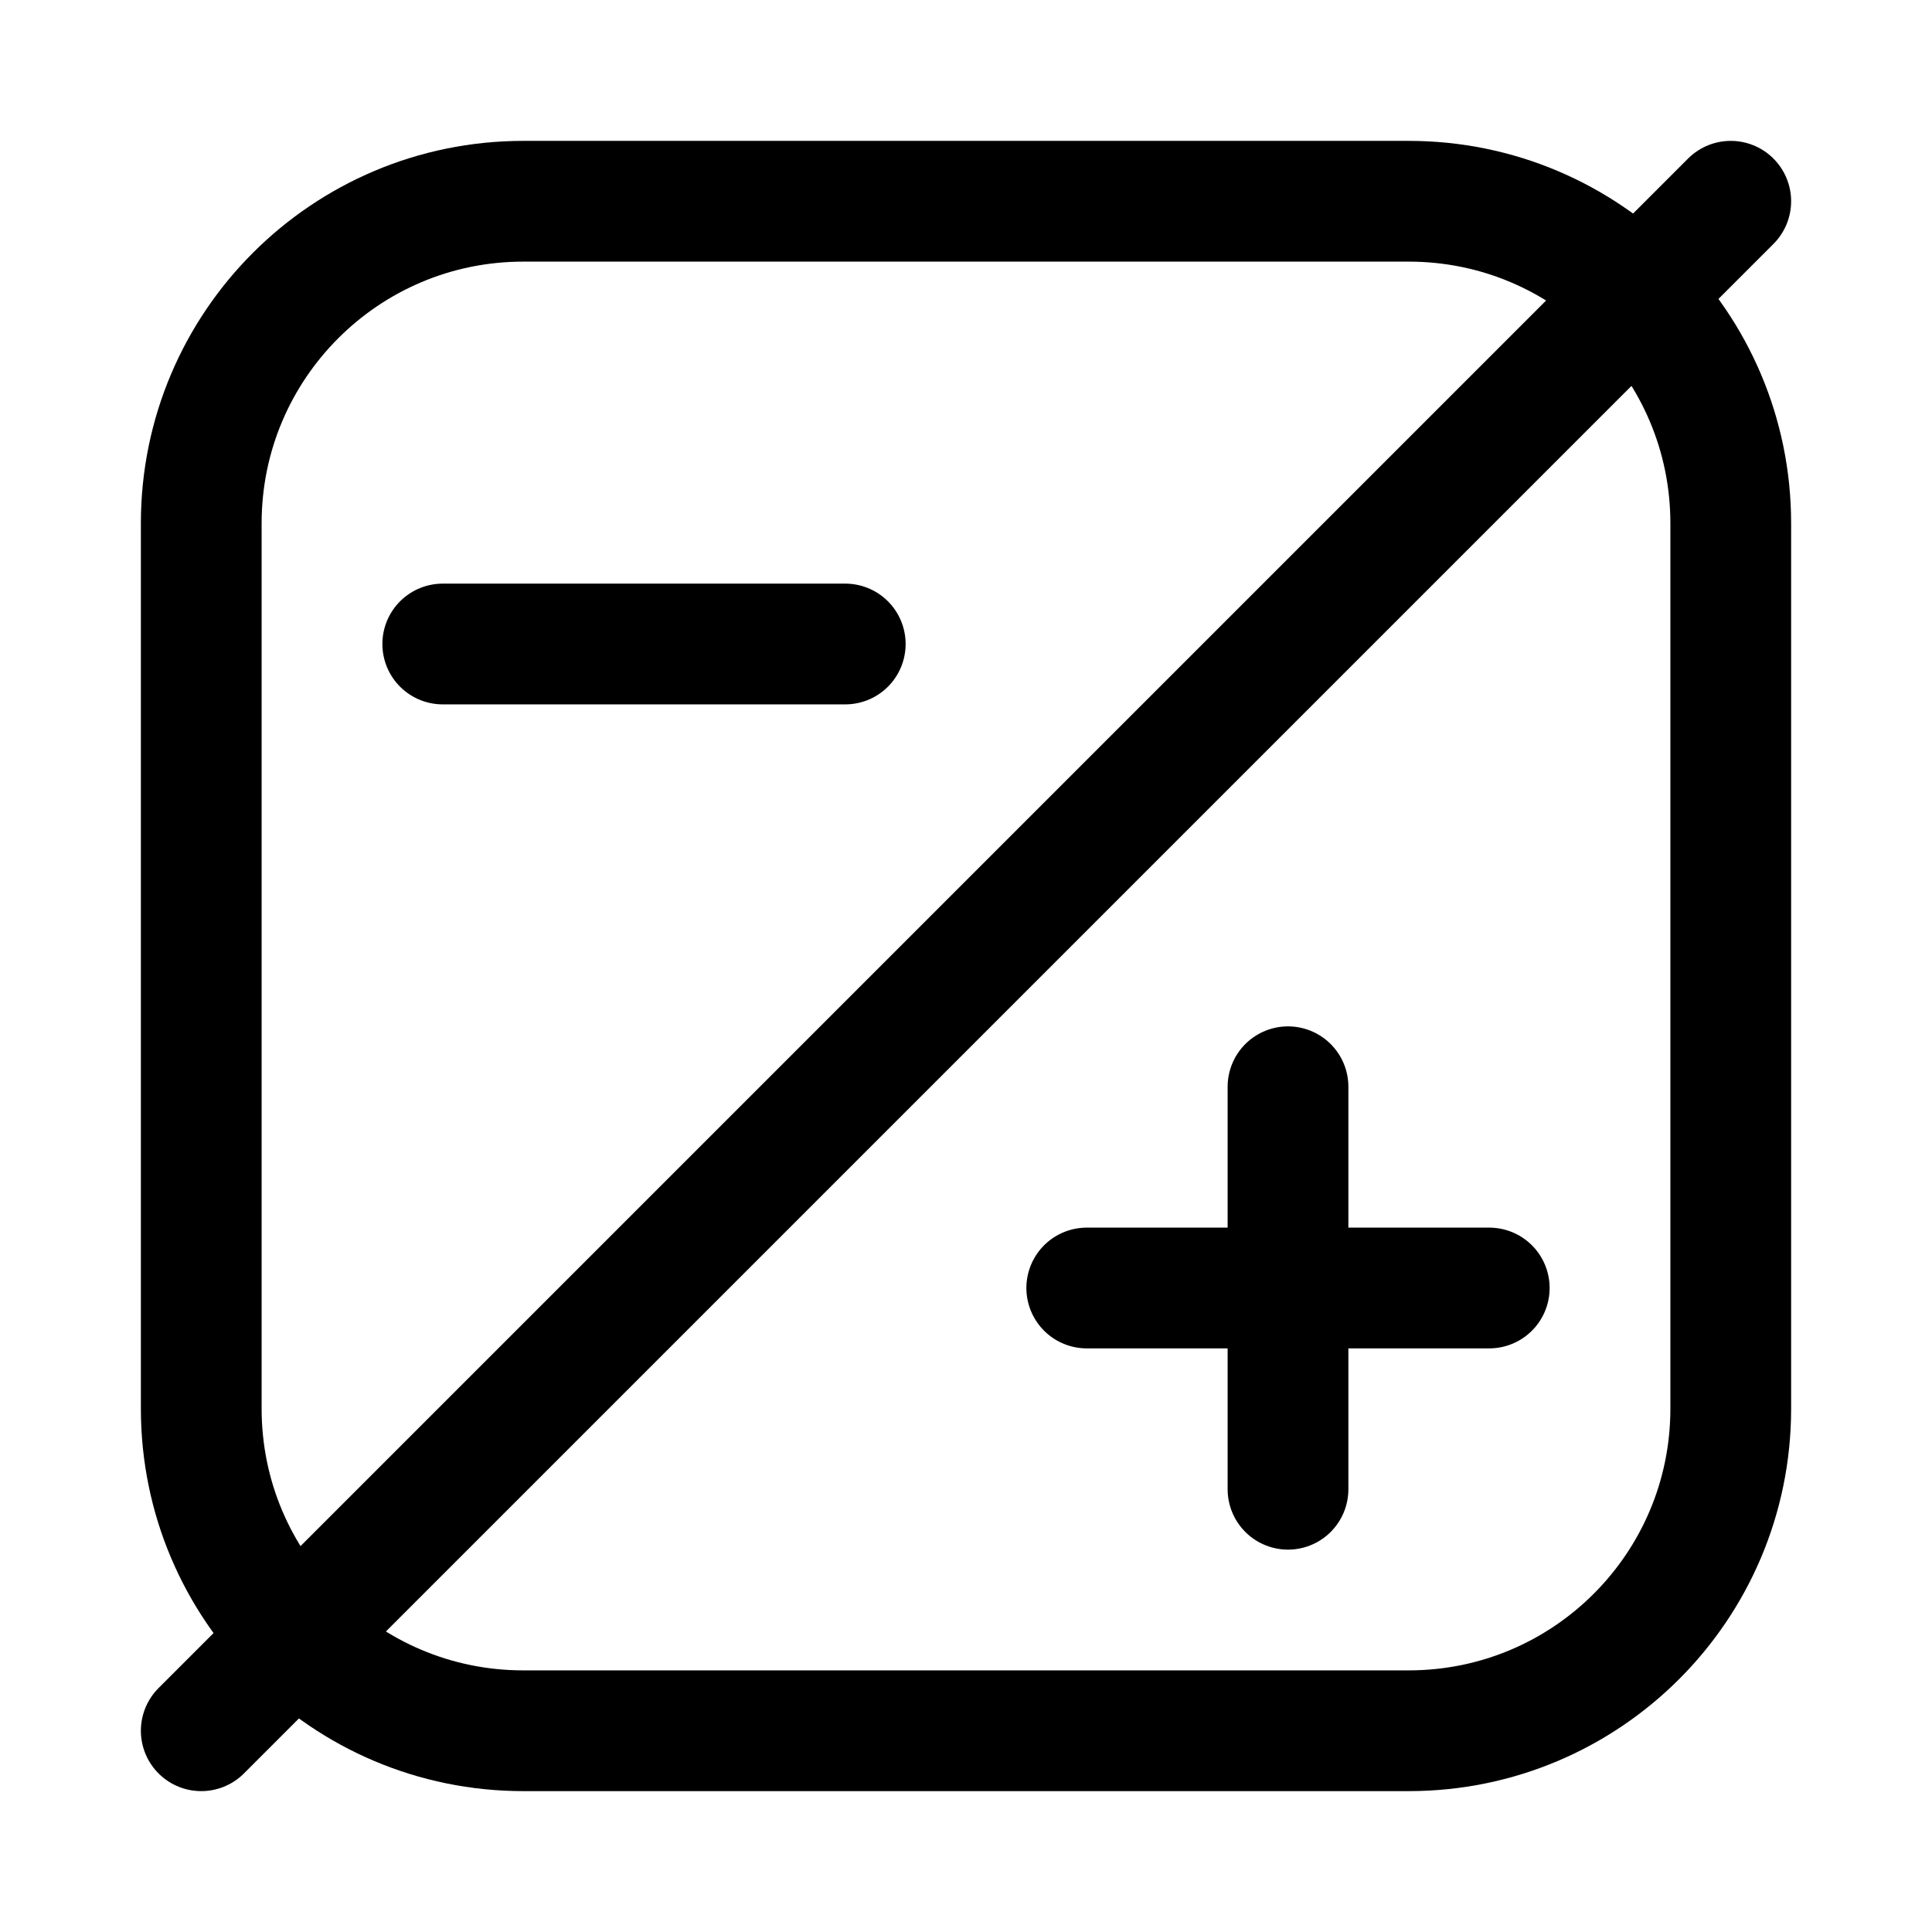
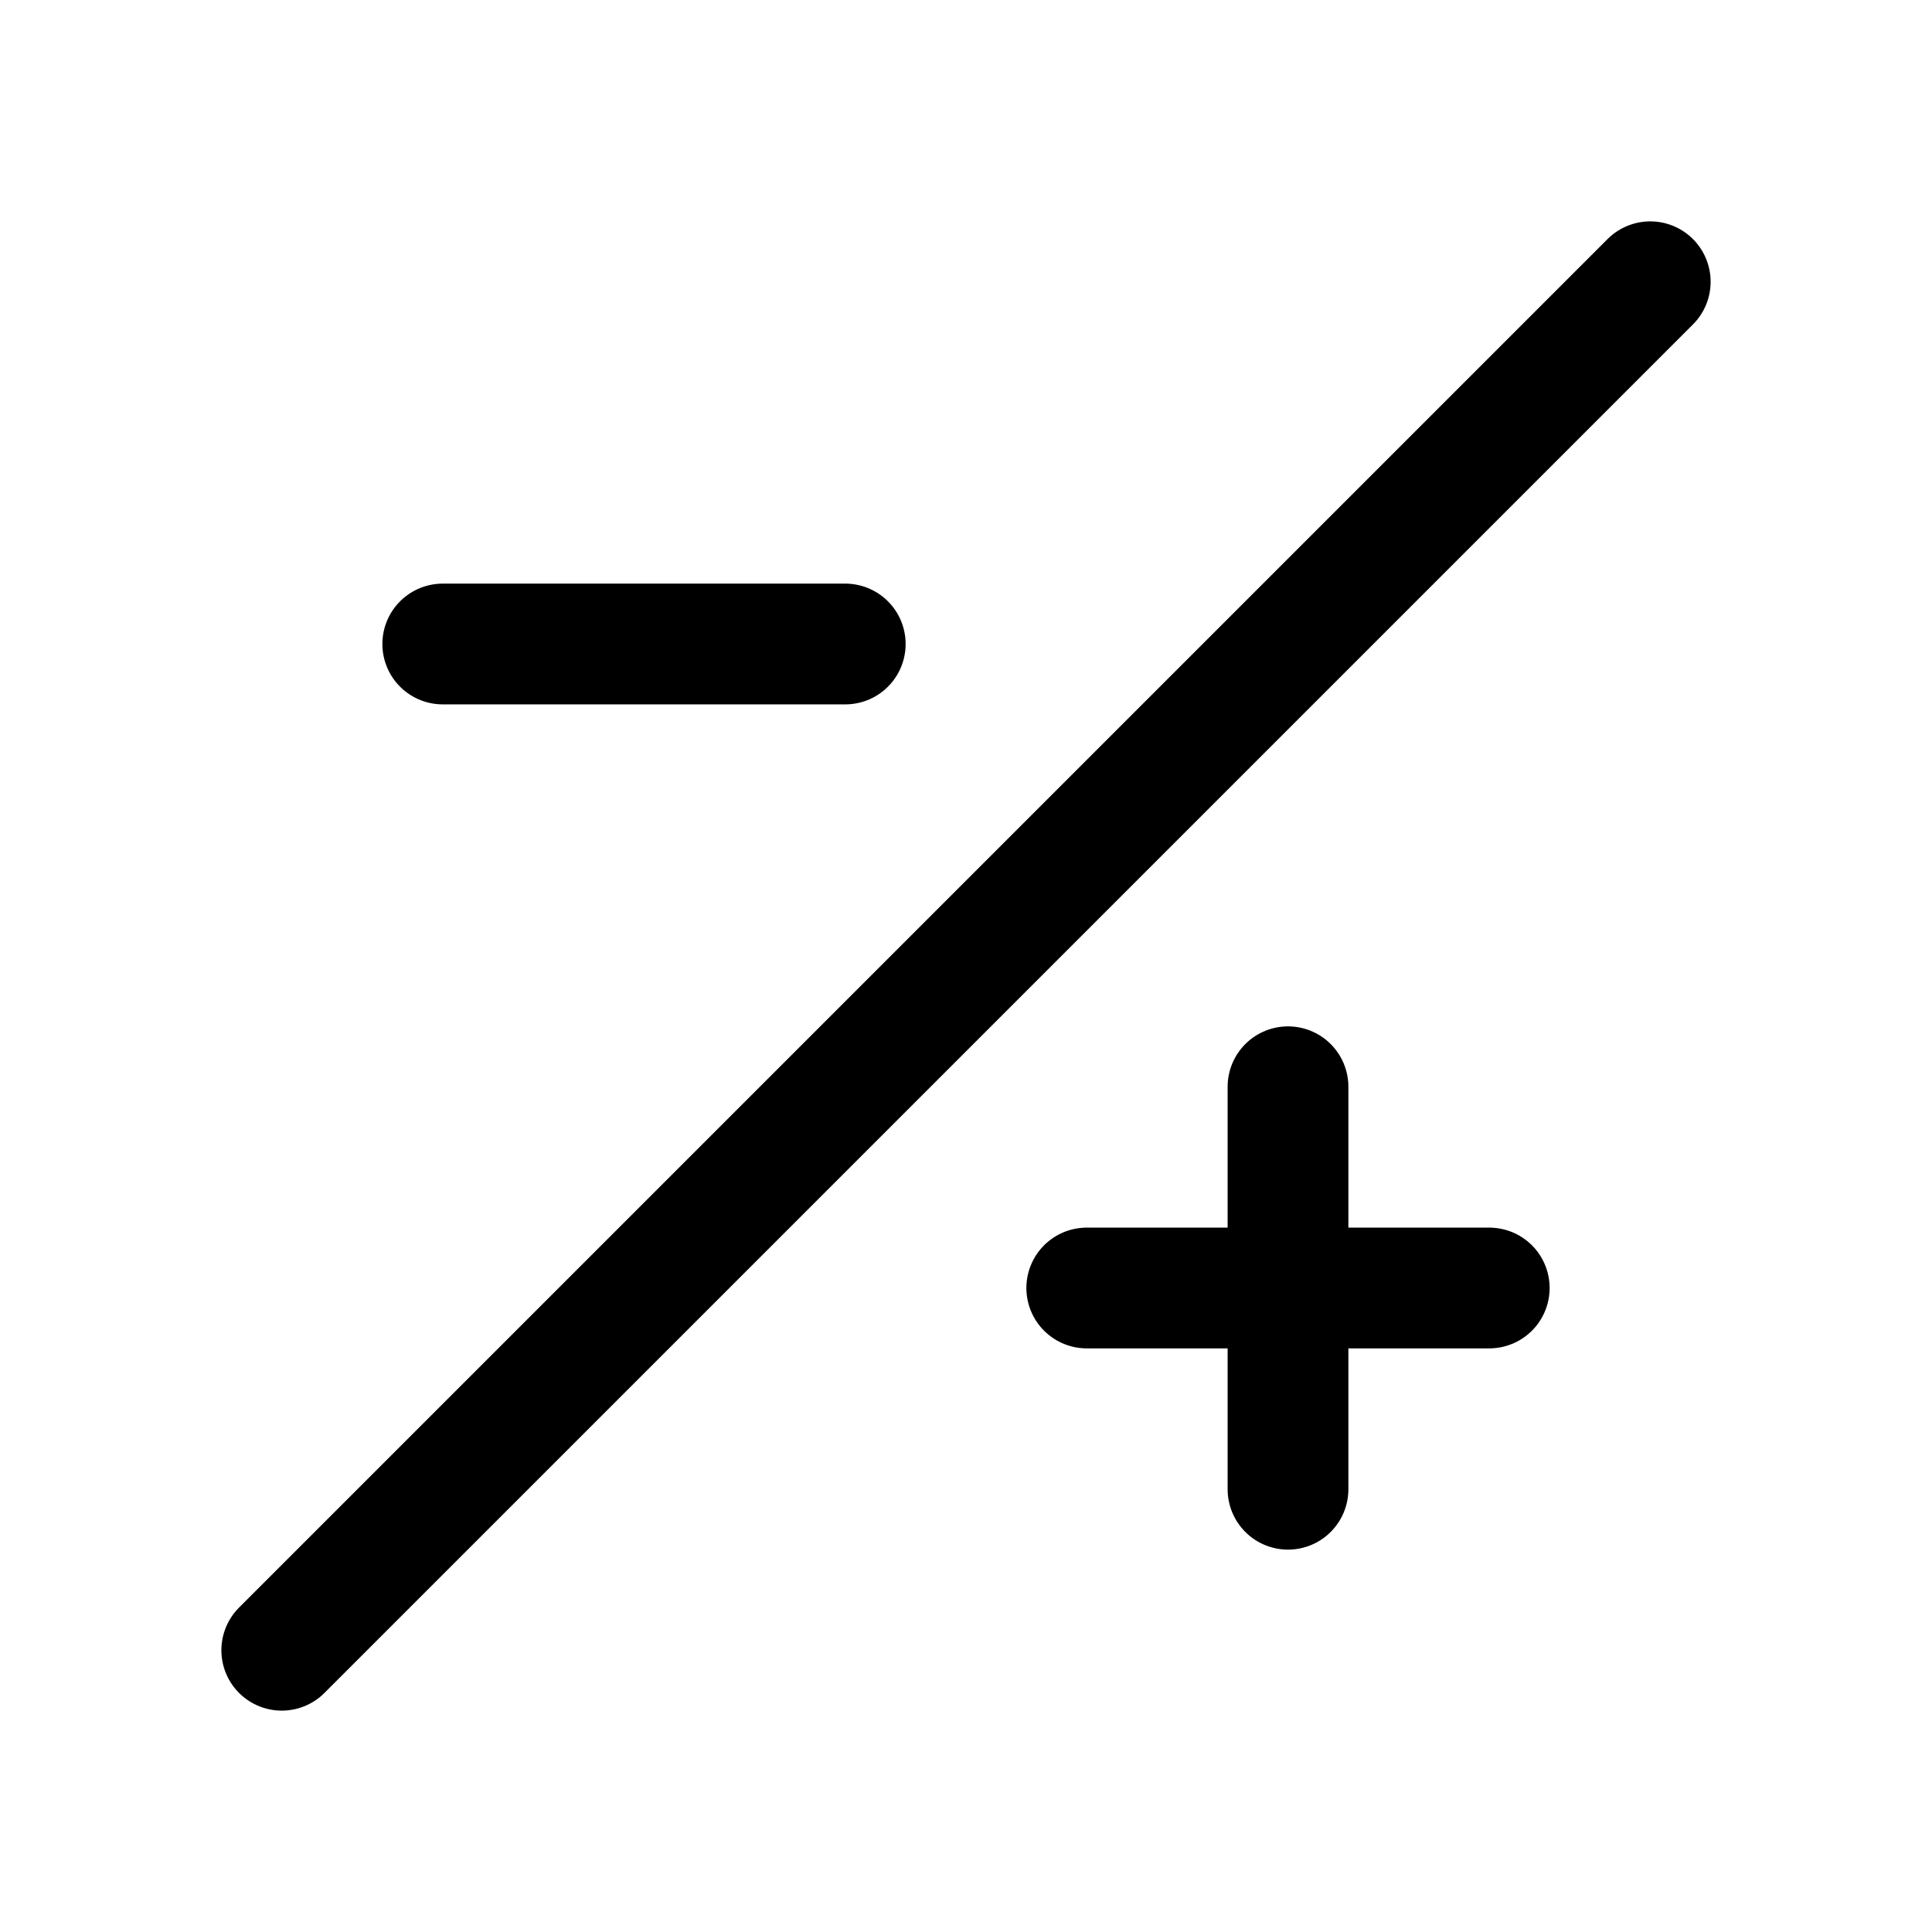
<svg xmlns="http://www.w3.org/2000/svg" width="24" height="24" viewBox="0 0 24 24" fill="none">
-   <rect x="2.5" y="2.5" width="19" height="19" rx="4" stroke="currentColor" stroke-width="1.5" />
-   <path d="M21.5 2.5L2.5 21.5" stroke="currentColor" stroke-width="1.5" stroke-linecap="round" />
+   <path d="M20.5 3.5L3.5 20.5" stroke="currentColor" stroke-width="1.5" stroke-linecap="round" />
  <path d="M5.5 8H10.5" stroke="currentColor" stroke-width="1.5" stroke-linecap="round" />
  <path d="M13.5 16H18.5" stroke="currentColor" stroke-width="1.5" stroke-linecap="round" />
  <path d="M16 13.5V18.5" stroke="currentColor" stroke-width="1.5" stroke-linecap="round" />
</svg>
